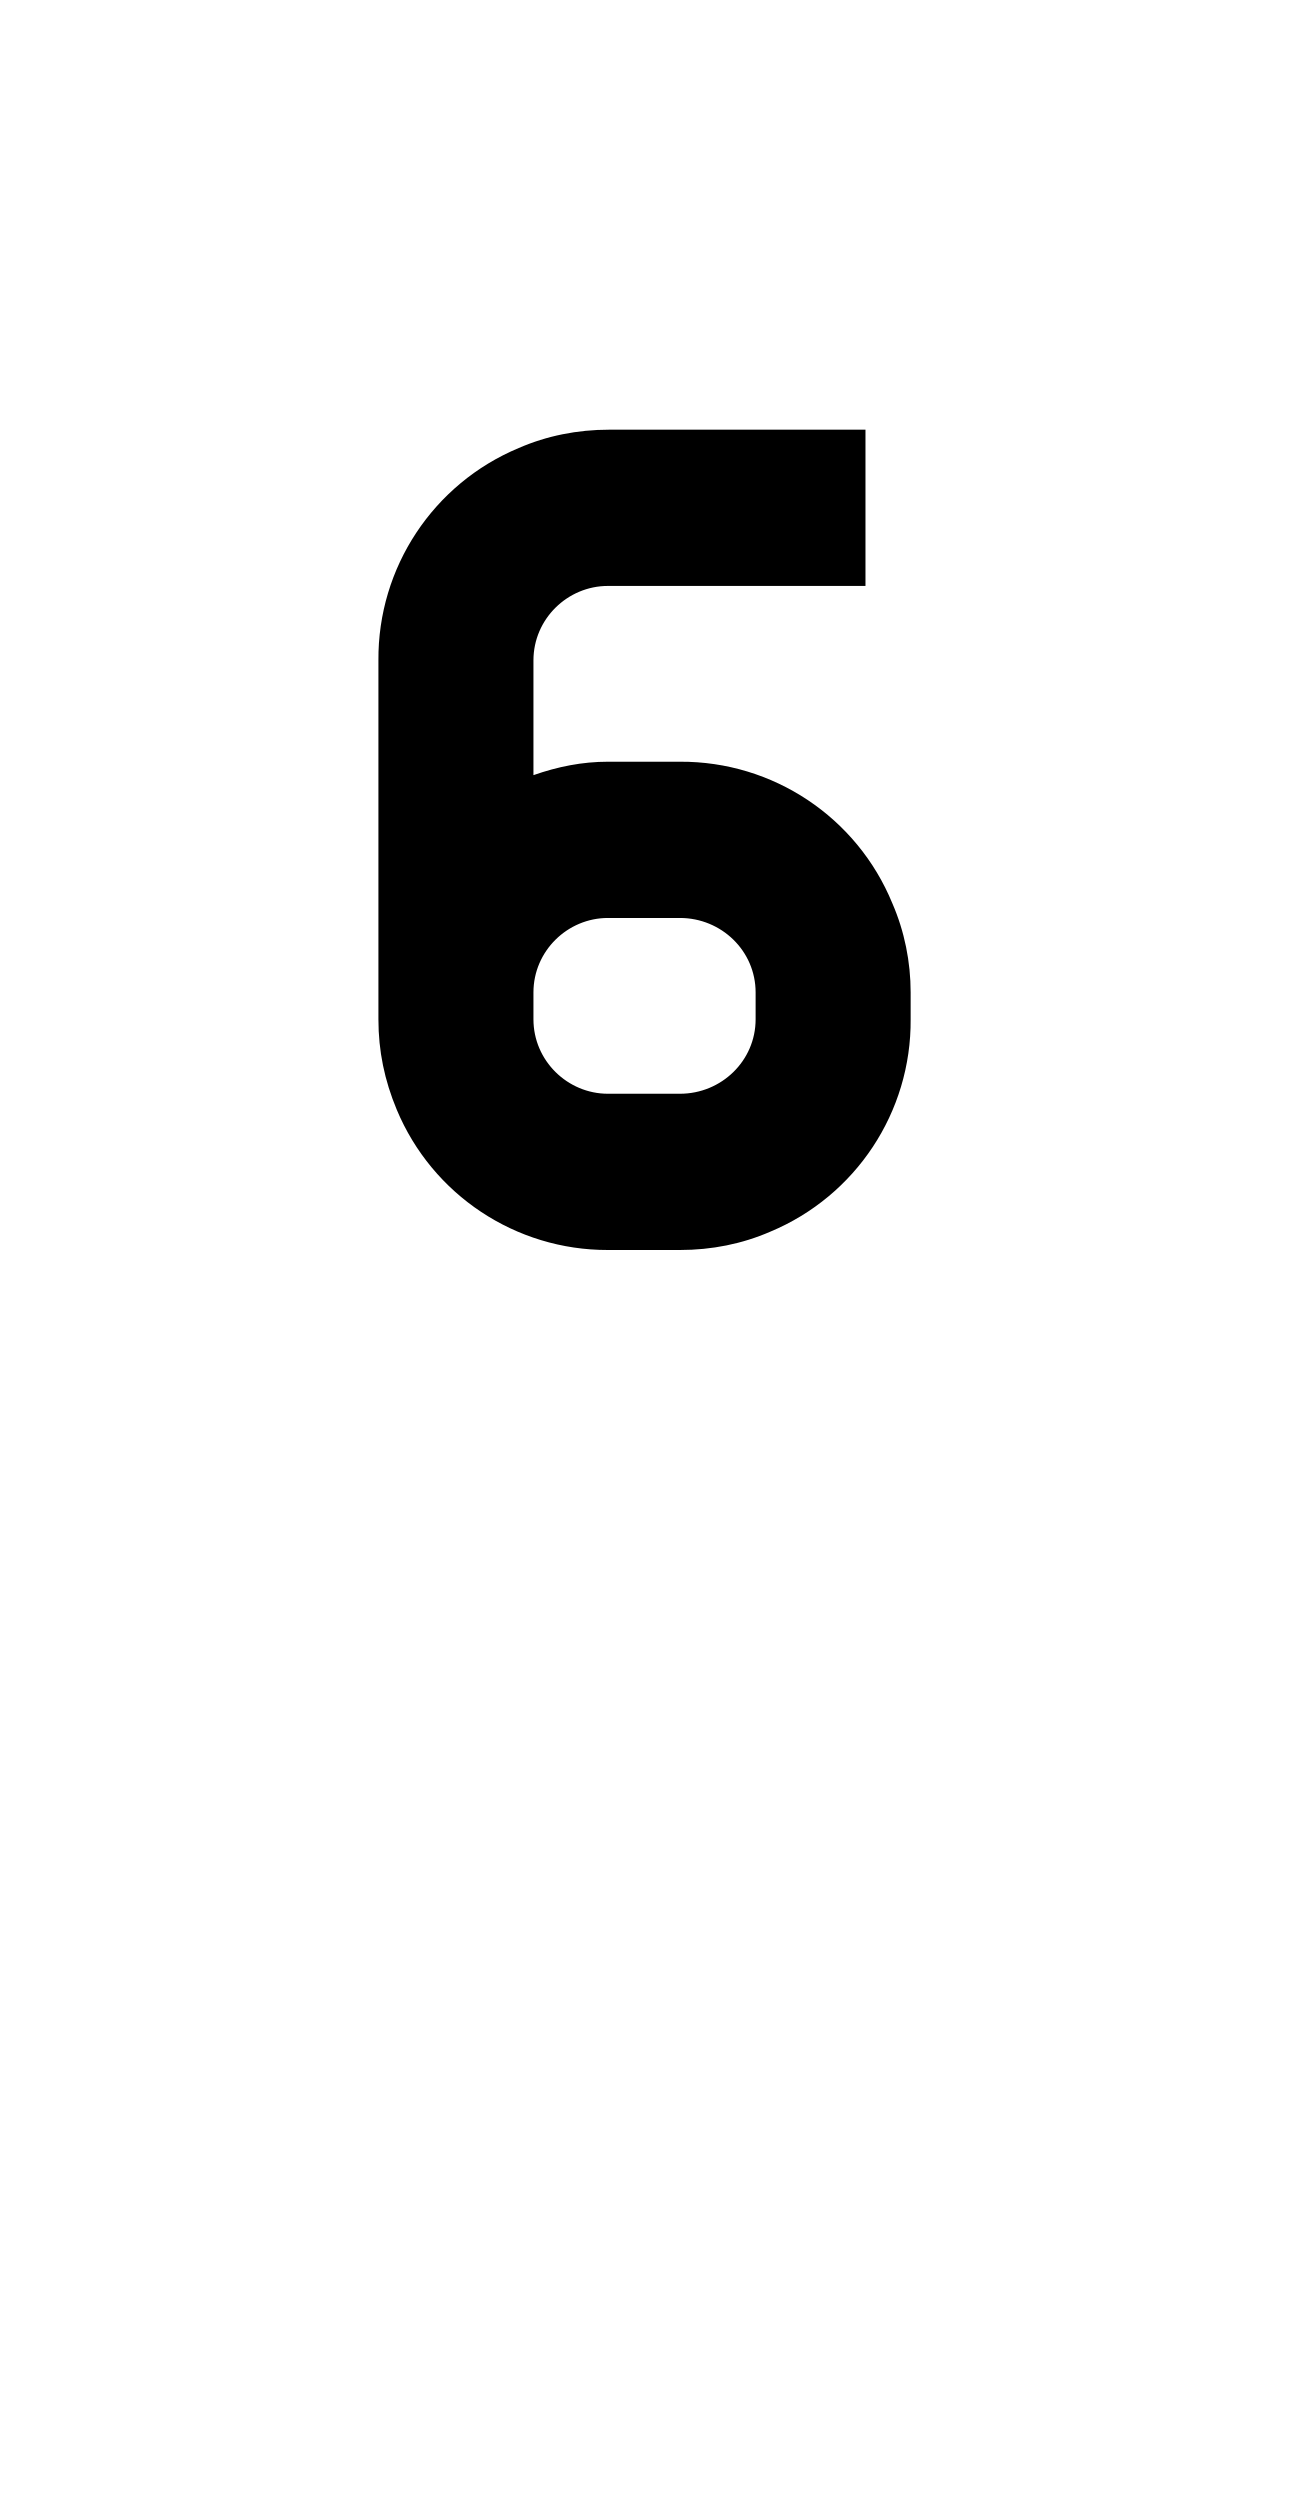
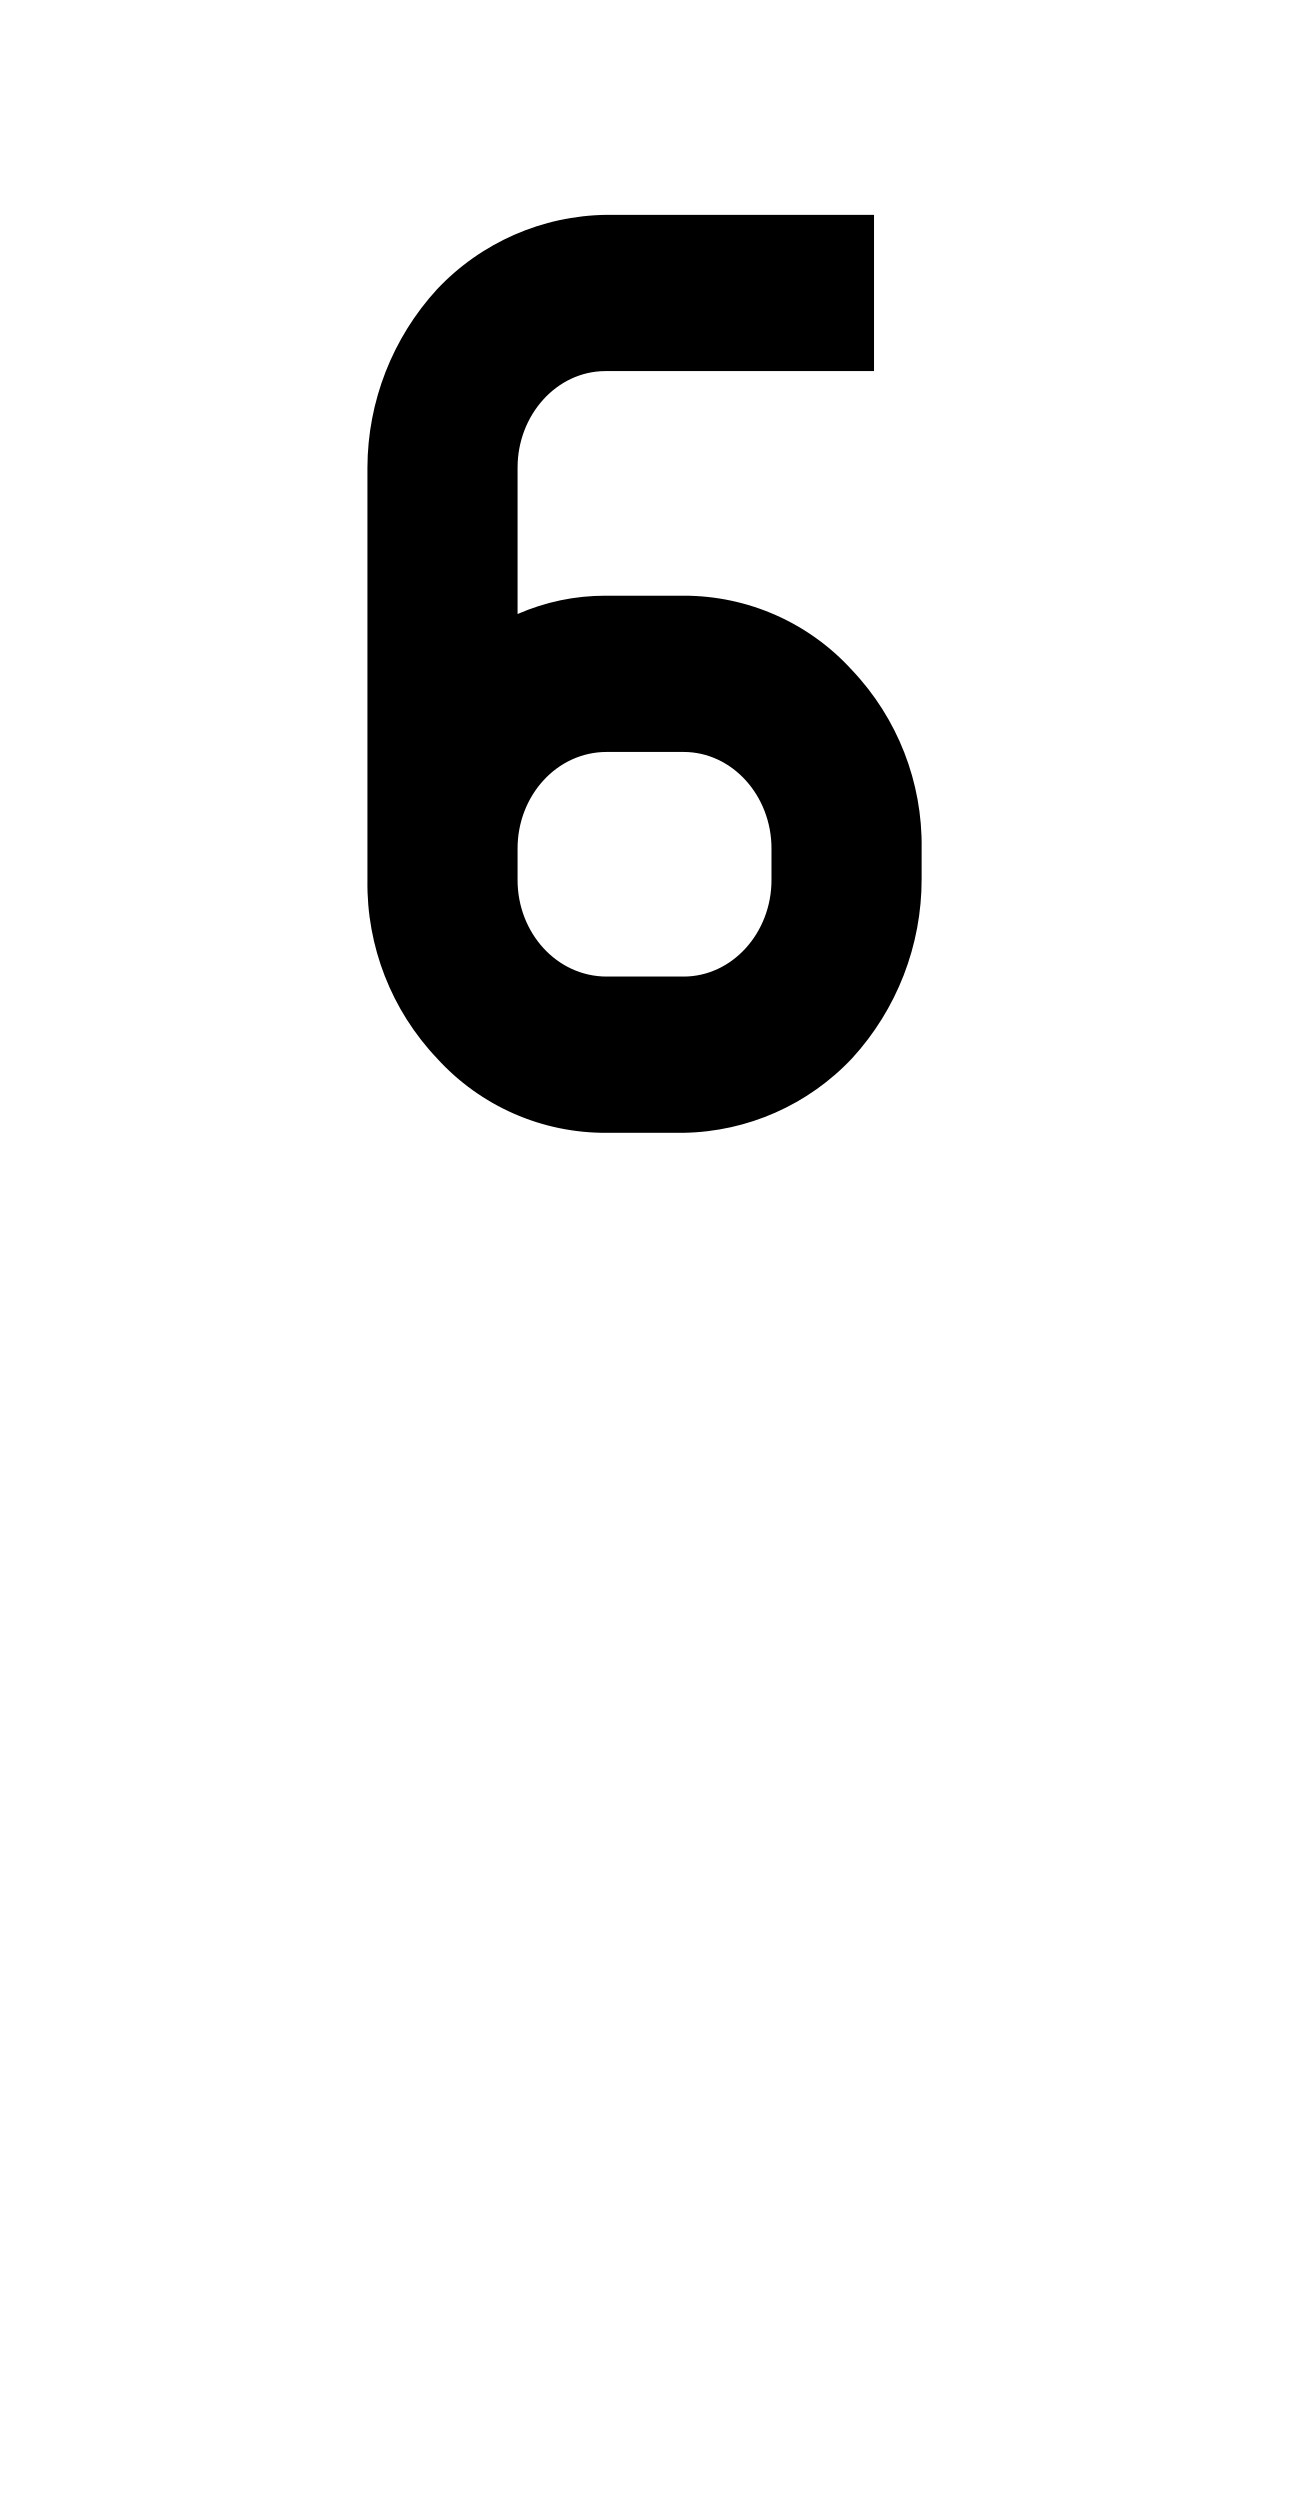
<svg xmlns="http://www.w3.org/2000/svg" viewBox="0 0 1056 2048">
-   <path d="M707 750a160 160 0 0 0-149-99h-59a162 162 0 0 0-89 26V541c0-49 40-88 89-88h184v-74H499a162 162 0 0 0-162 162v294a162 162 0 0 0 162 162h59a162 162 0 0 0 161-162v-22c0-22-4-43-12-63ZM558 924h-59c-49 0-89-40-89-89v-22c0-49 40-88 89-88h59c48 0 88 39 88 88v22c0 49-40 89-89 89Z" />
-   <path d="M557 1024h-59a187 187 0 0 1-173-115c-10-24-15-48-15-74V541a187 187 0 0 1 115-174c23-10 48-15 74-15h210v128H498c-33 0-61 27-61 61v94c20-7 40-11 61-11h59a187 187 0 0 1 174 116c10 23 15 48 15 73v22a187 187 0 0 1-115 174c-23 10-48 15-74 15Zm-59-618a135 135 0 0 0-134 135v294a135 135 0 0 0 135 135h58a135 135 0 0 0 135-135v-22a134 134 0 0 0-135-135h-59a135 135 0 0 0-73 22l-42 27V541c0-64 52-115 115-115h157v-20H498Zm59 544h-59c-63 0-115-51-115-115v-22c0-64 52-115 115-115h59c64 0 116 51 116 115v22c0 64-52 115-116 115Zm-59-198c-33 0-61 27-61 61v22c0 34 28 61 61 61h59c34 0 62-27 62-61v-22c0-34-28-61-62-61h-59Z" />
+   <path d="M720 623a185 185 0 0 0-93-98c-21-10-44-15-68-15h-63a163 163 0 0 0-94 30V383c0-55 42-101 94-101h198v-84H496a173 173 0 0 0-123 54 187 187 0 0 0-50 131v338a195 195 0 0 0 51 131 172 172 0 0 0 122 54h63a173 173 0 0 0 123-54 187 187 0 0 0 51-131v-26c0-25-4-49-13-72ZM560 822h-63c-53 0-95-46-95-101v-26c0-55 42-101 95-101h63c52 0 94 46 94 101v26c0 55-42 101-94 101Z" />
+   <path d="M560 928h-63a186 186 0 0 1-139-61 208 208 0 0 1-57-146V383a217 217 0 0 1 57-146 194 194 0 0 1 139-61h219v128H496c-40 0-72 36-72 79v120c23-10 47-15 72-15h64a186 186 0 0 1 138 61 208 208 0 0 1 57 146v25a217 217 0 0 1-57 147 194 194 0 0 1-138 61Zm-63-708a142 142 0 0 0-107 47 164 164 0 0 0-45 116v338a174 174 0 0 0 45 116 149 149 0 0 0 107 47h63a142 142 0 0 0 106-47 164 164 0 0 0 45-116v-26a164 164 0 0 0-45-116 149 149 0 0 0-106-47h-63a142 142 0 0 0-83 26l-34 24V383c0-68 52-123 116-123h176v-40H496Zm63 624h-63c-65 0-117-55-117-123v-26c0-68 52-123 117-123h63c64 0 116 55 116 123v26c0 68-52 123-116 123Zm-63-228c-41 0-73 36-73 79v26c0 43 32 79 73 79h63c40 0 72-36 72-79v-26c0-43-32-79-72-79h-63Z" />
</svg>
